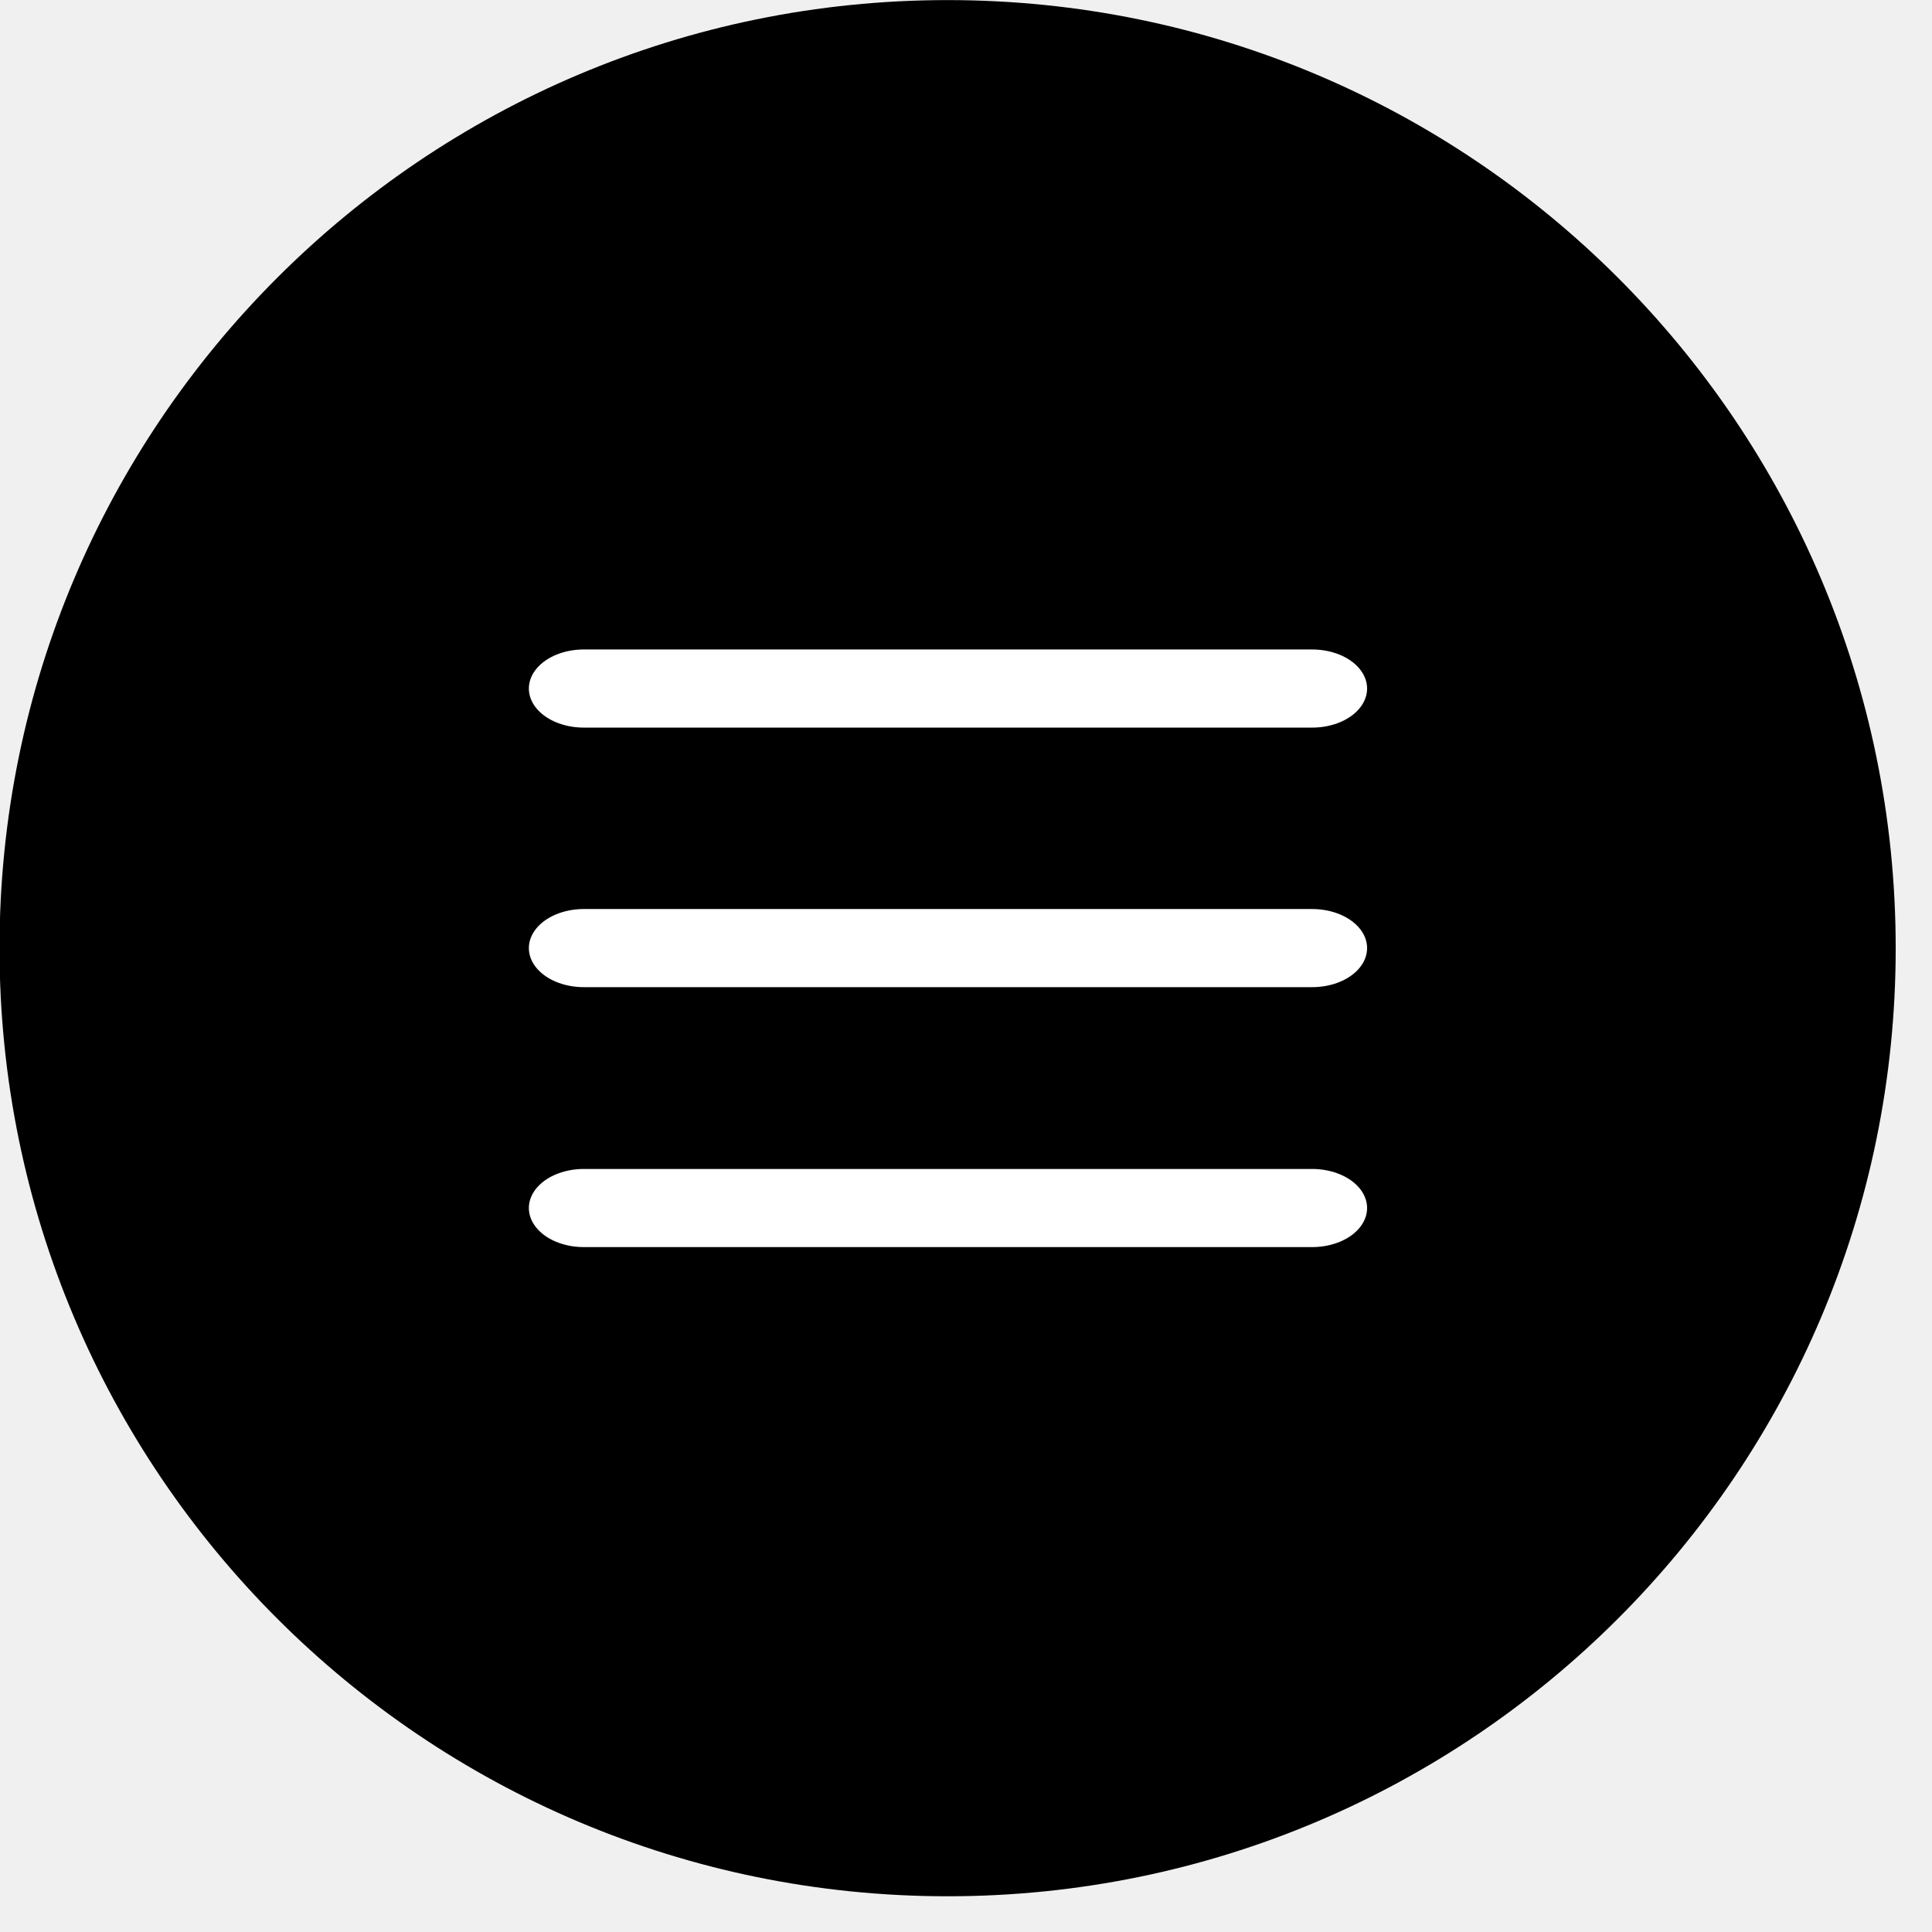
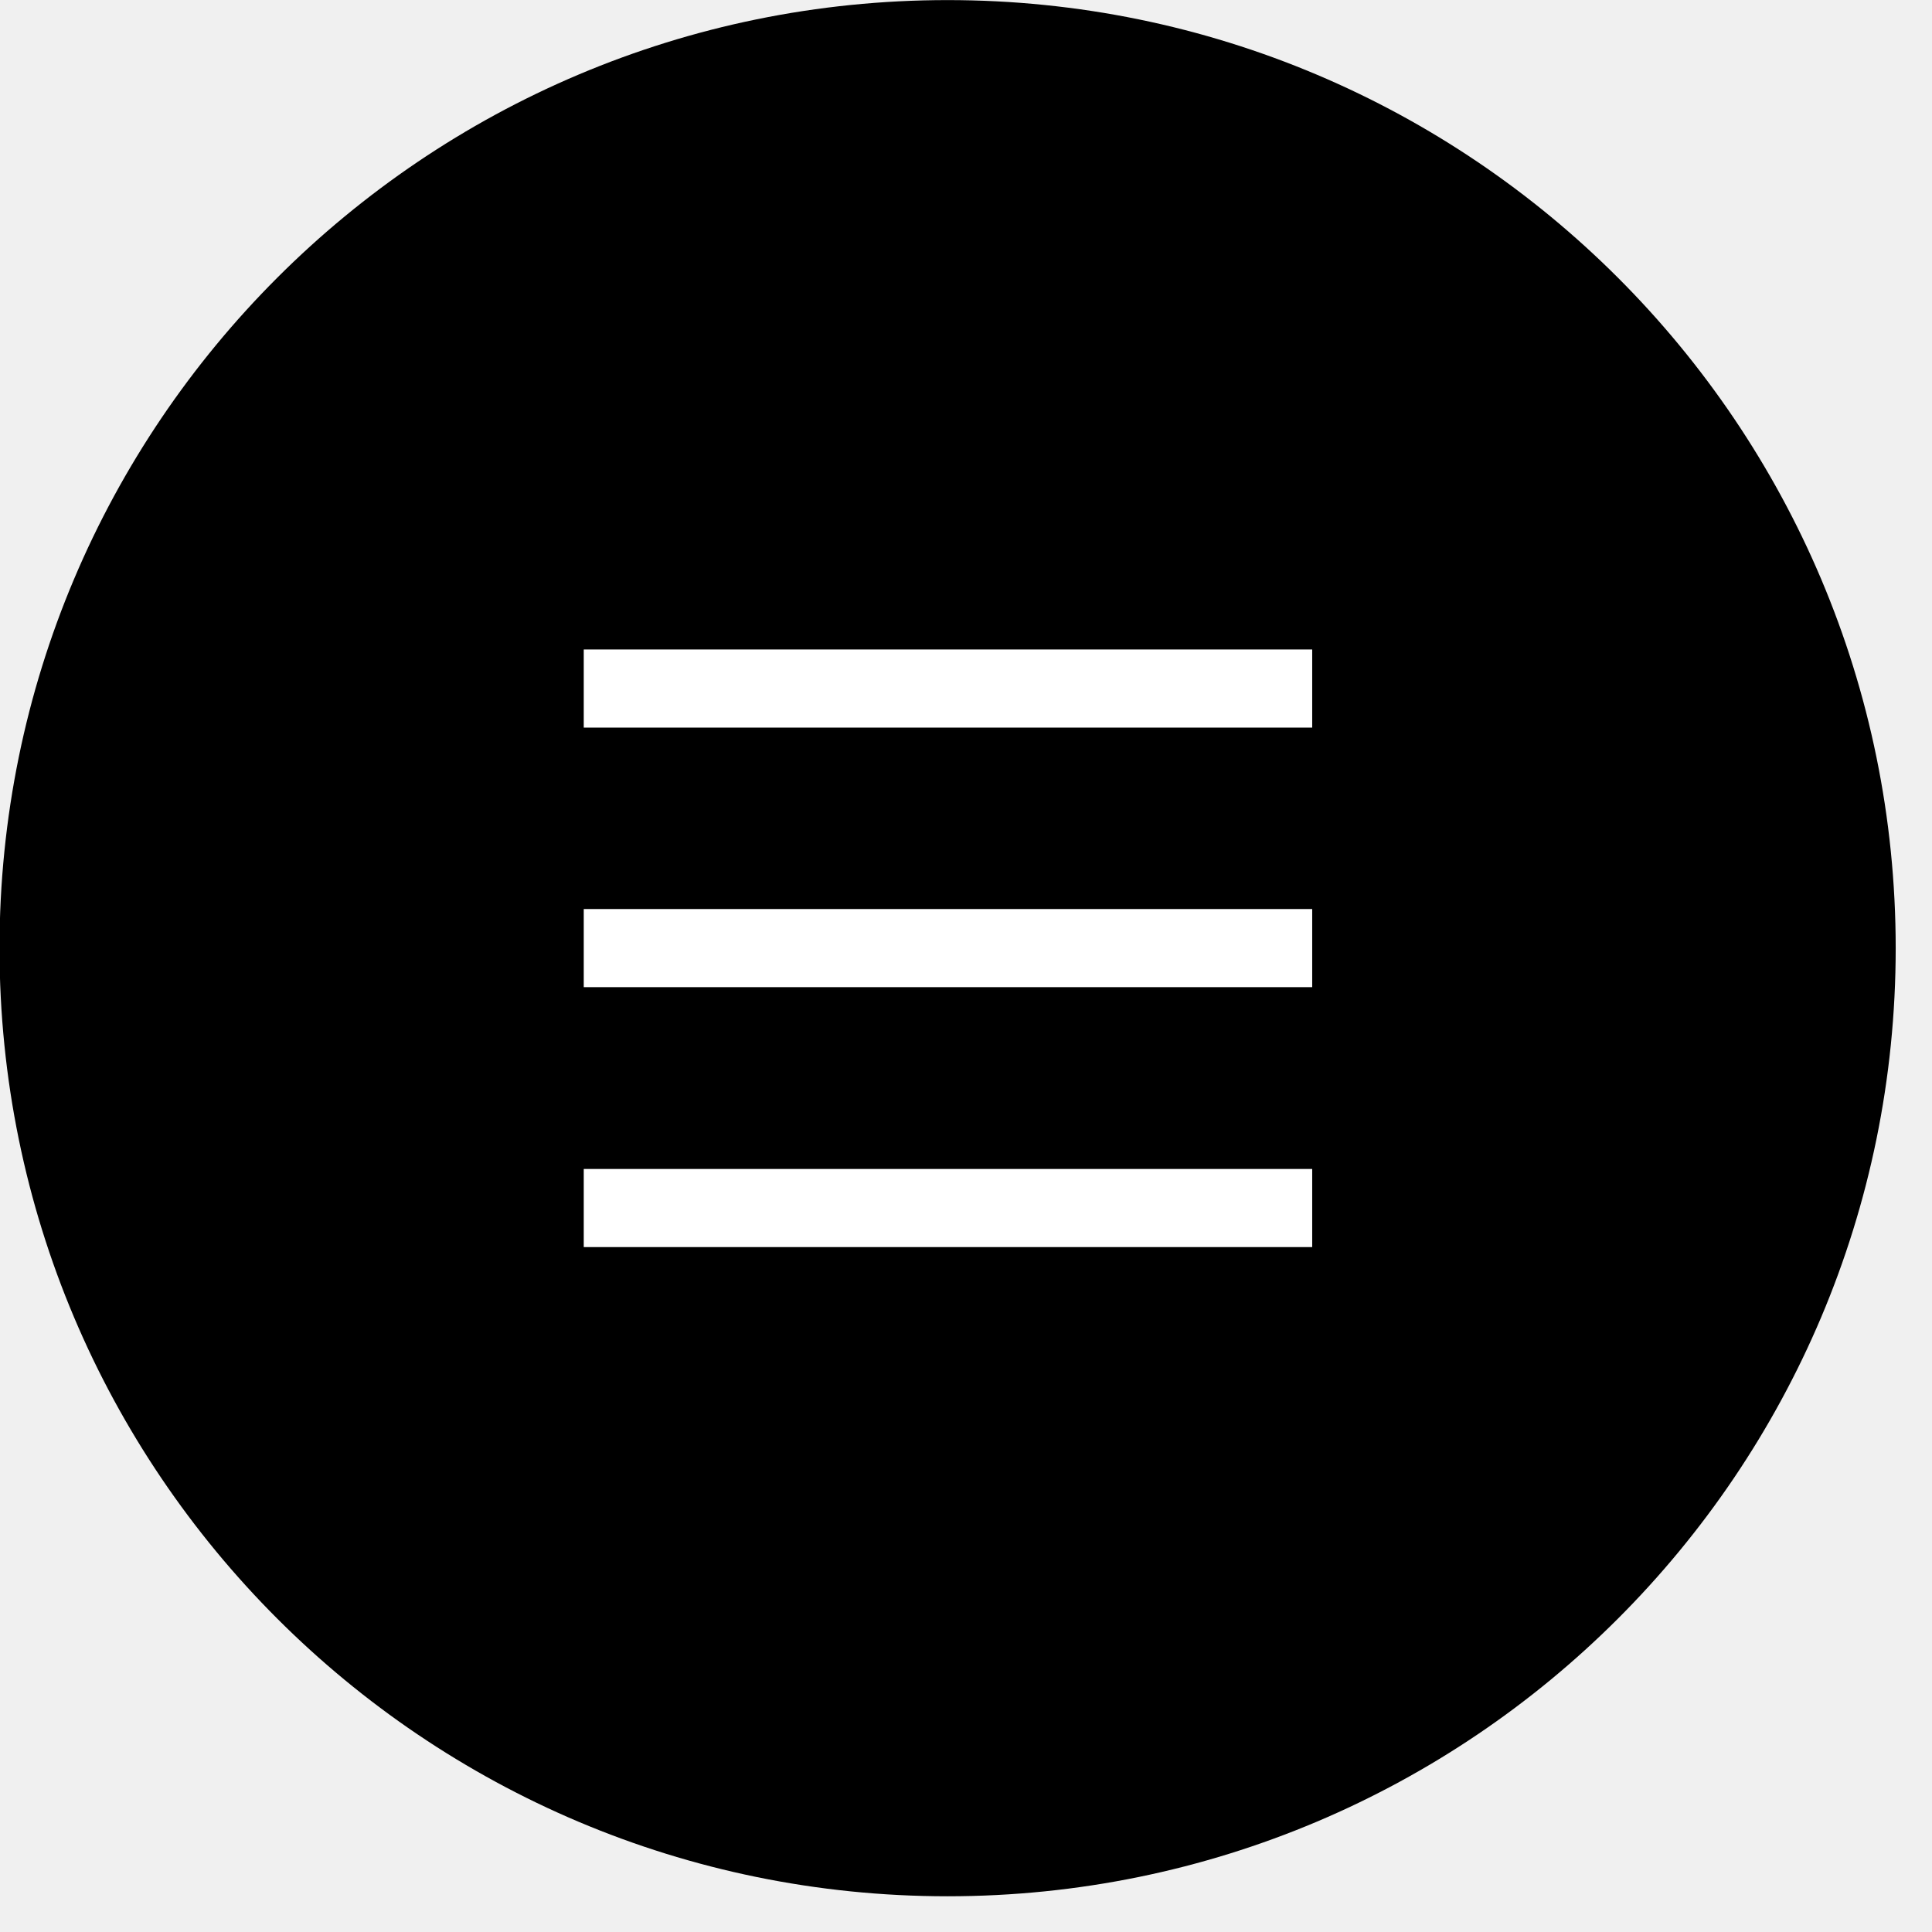
- <svg width="100%" height="100%" viewBox="0 0 44 44" style="fill-rule:evenodd;clip-rule:evenodd;stroke-linecap:round;stroke-linejoin:round;stroke-miterlimit:1.5;">
+ <svg width="100%" height="100%" viewBox="0 0 44 44">
  <g transform="matrix(1,0,0,1,-1403.09,-2914.79)">
    <g transform="matrix(0.285852,0,0,0.666867,1385.08,2497.71)">
      <g transform="matrix(1.30545,0,0,1.30545,-1.3591,602.197)">
        <g transform="matrix(3.49832,0,0,1.49955,-4845.47,-3745.44)">
          <circle cx="1415.71" cy="2526.12" r="16.54" />
        </g>
        <g transform="matrix(2.67978,0,0,0.817477,-3712.72,-2357.83)">
          <path d="M1417.15,2936.39L1433.74,2936.39" style="fill:none;stroke:white;stroke-width:2.5px;" />
        </g>
        <g transform="matrix(2.67978,0,0,0.817477,-3712.72,-2364.62)">
          <path d="M1417.15,2936.39L1433.74,2936.39" style="fill:none;stroke:white;stroke-width:2.5px;" />
        </g>
        <g transform="matrix(2.67978,0,0,0.817477,-3712.72,-2351.03)">
          <path d="M1417.15,2936.39L1433.74,2936.39" style="fill:none;stroke:white;stroke-width:2.5px;" />
        </g>
      </g>
    </g>
  </g>
</svg>
